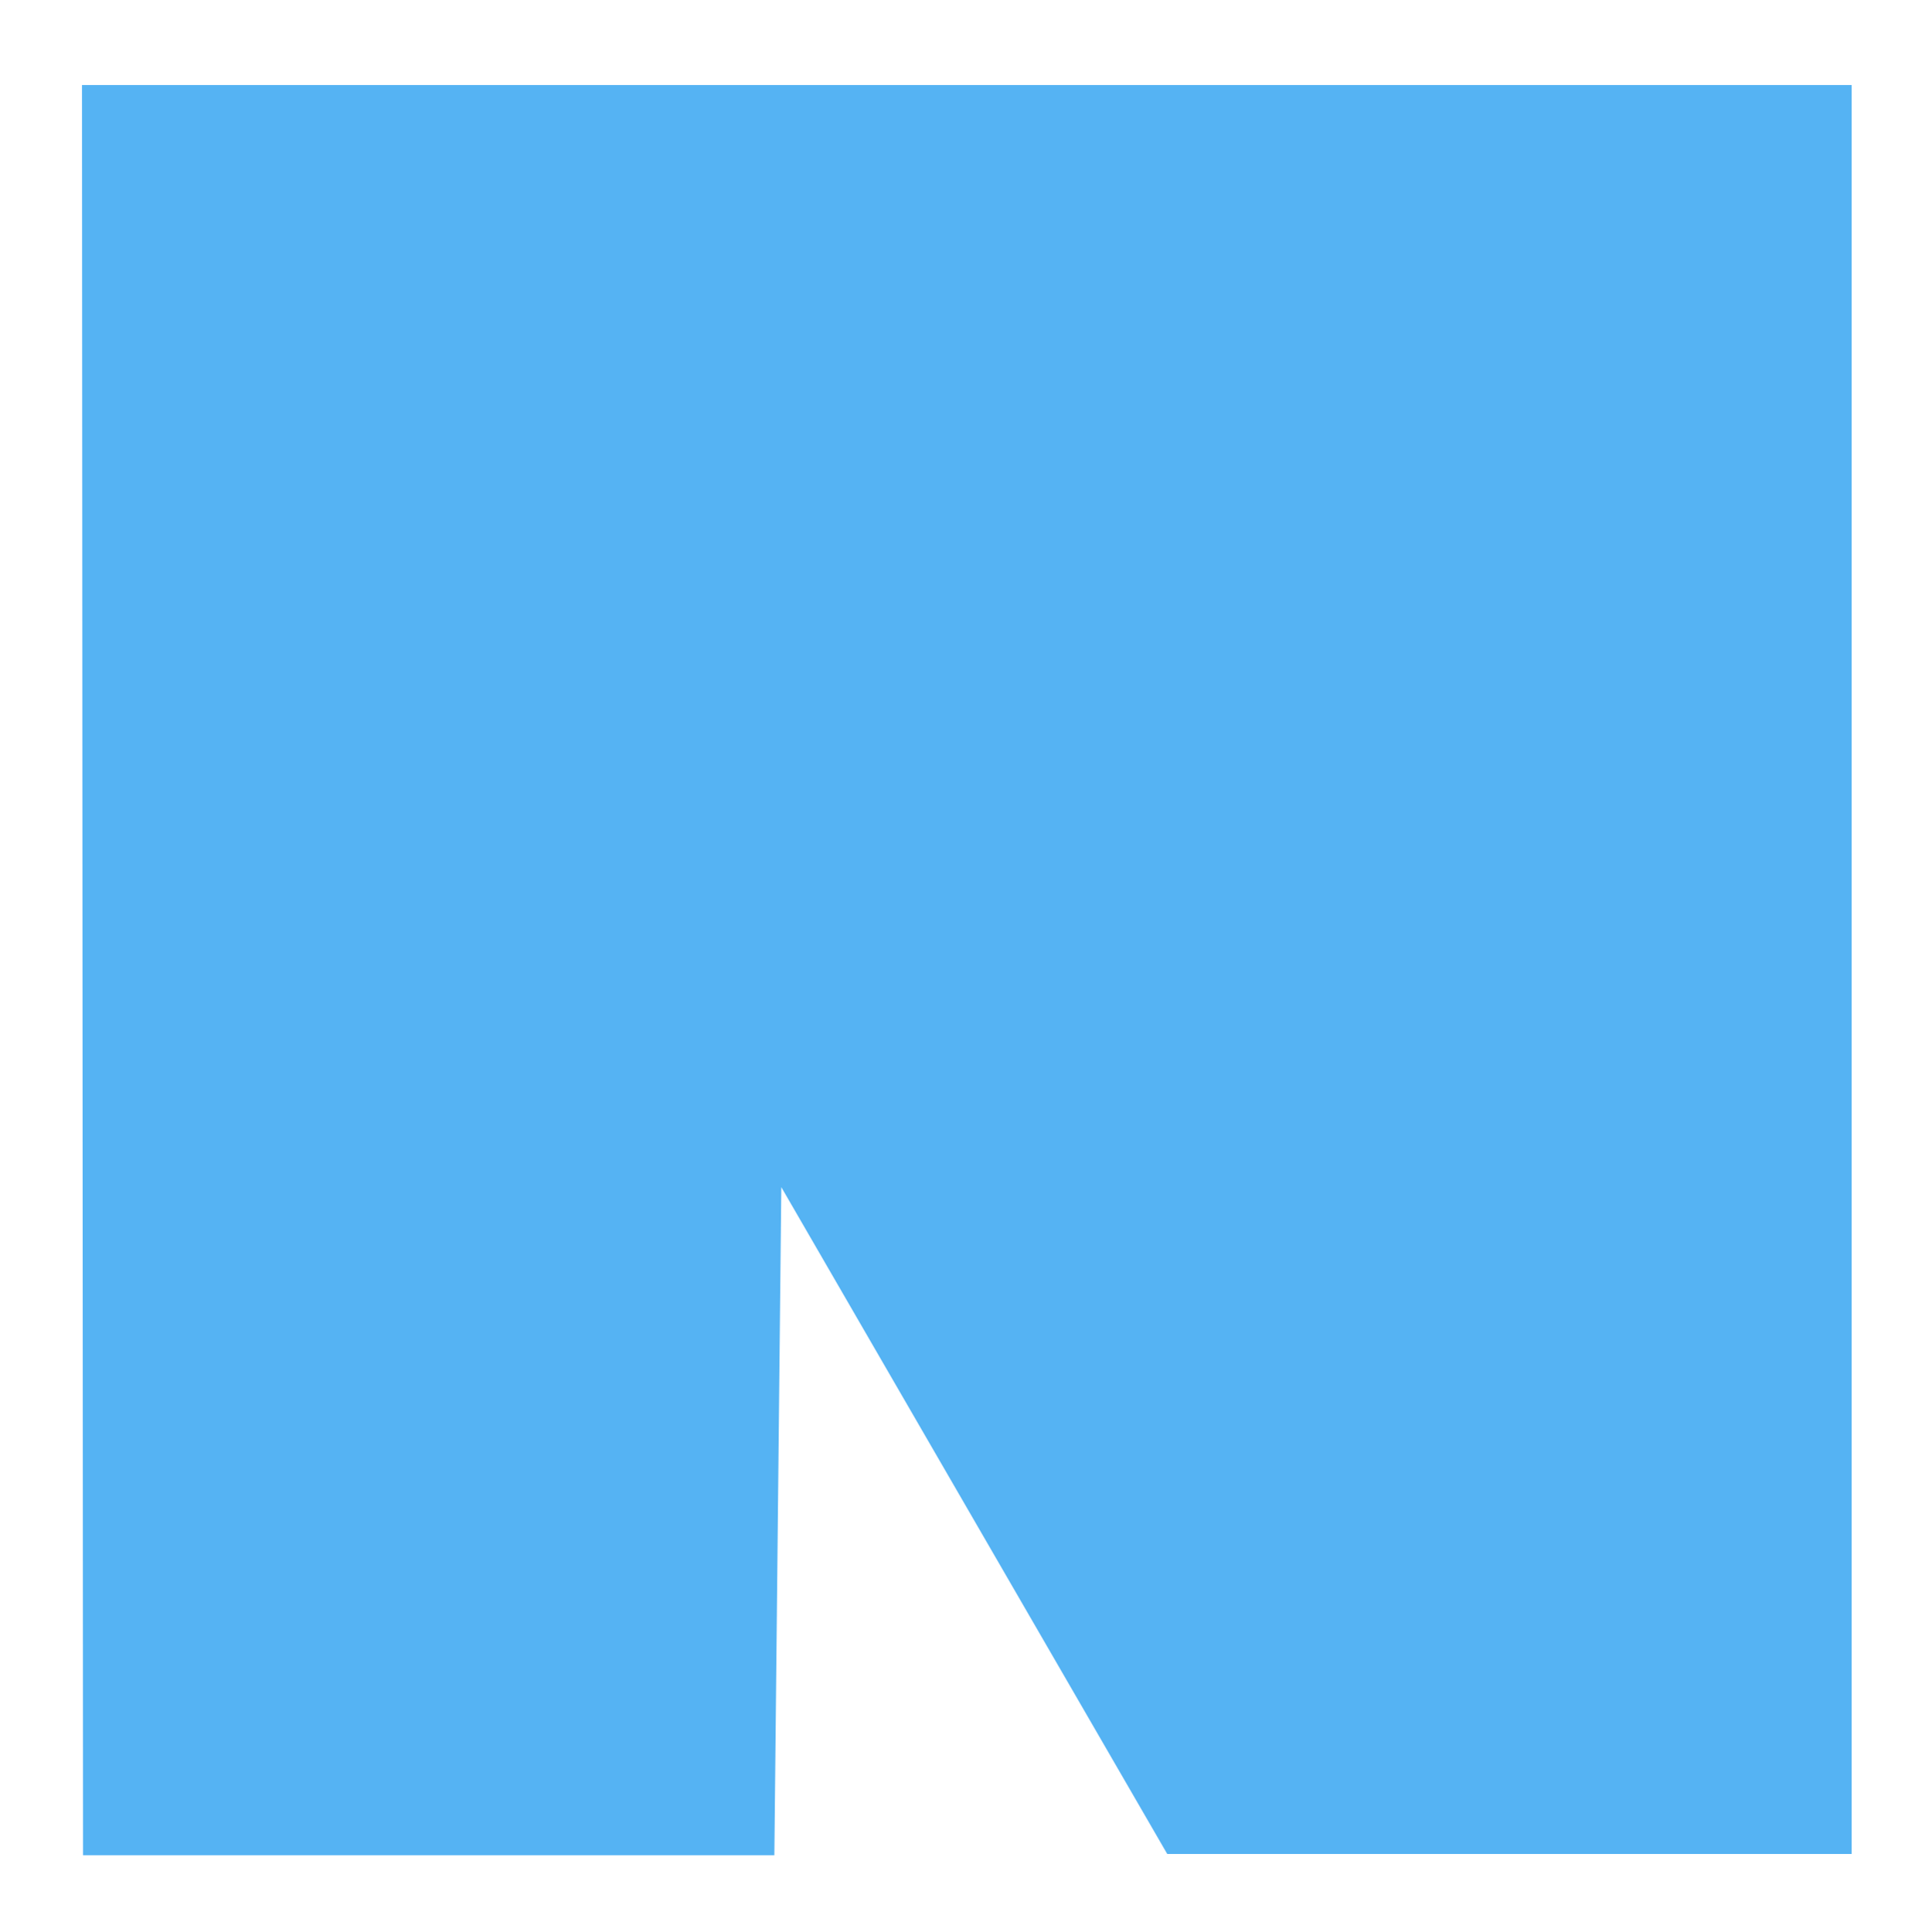
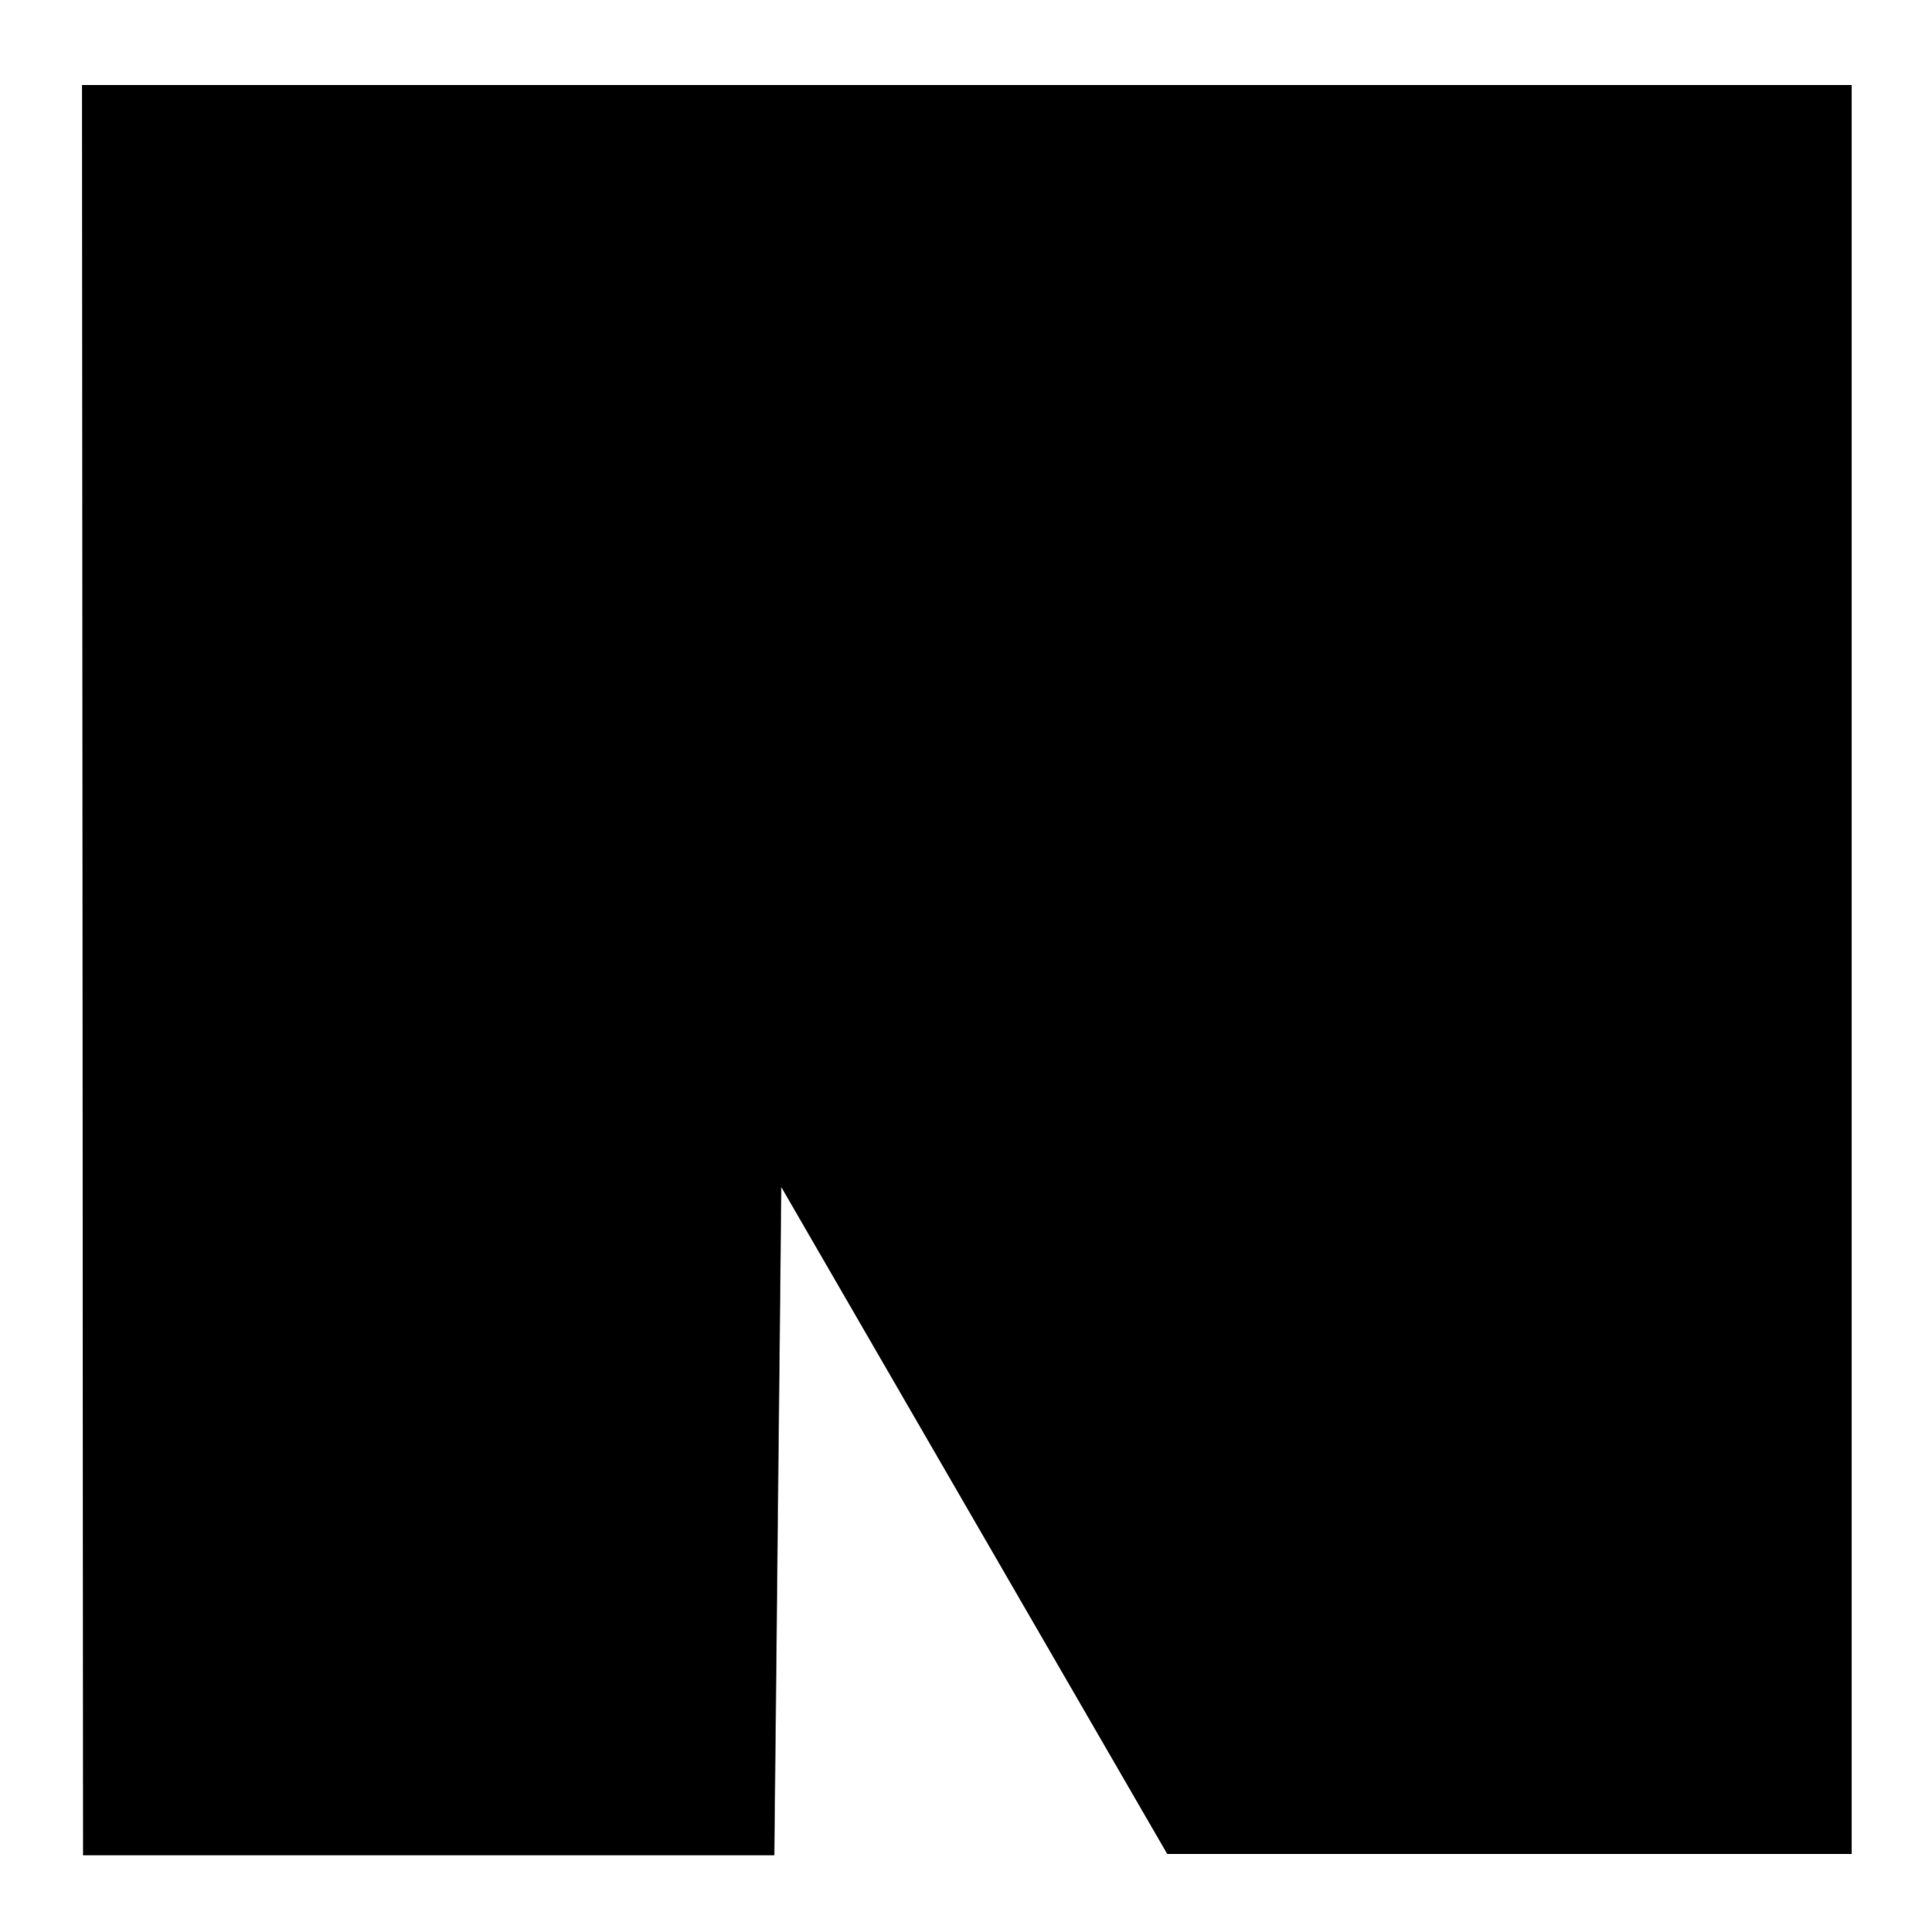
<svg xmlns="http://www.w3.org/2000/svg" width="290" height="290" viewBox="0 0 76.729 76.729" version="1.1" id="svg1" xml:space="preserve">
  <defs id="defs1" />
  <g id="layer1" transform="translate(-66.29935,-110.0452)">
    <g id="g1" transform="matrix(1.002231,0,0,0.9997579,-0.1364835,-0.00844538)">
-       <path style="display:inline;fill:#55b3f3;fill-opacity:1;stroke-width:0.658" d="m 69.538,113.459 h 70.153 v 70.299 H 112.56 L 97.261,157.259 96.985,183.81 H 69.579 Z" id="path1" />
+       <path style="display:inline;fill:#000000;fill-opacity:1;stroke-width:0.658" d="m 69.538,113.459 h 70.153 v 70.299 H 112.56 L 97.261,157.259 96.985,183.81 H 69.579 Z" id="path1" />
    </g>
  </g>
</svg>
